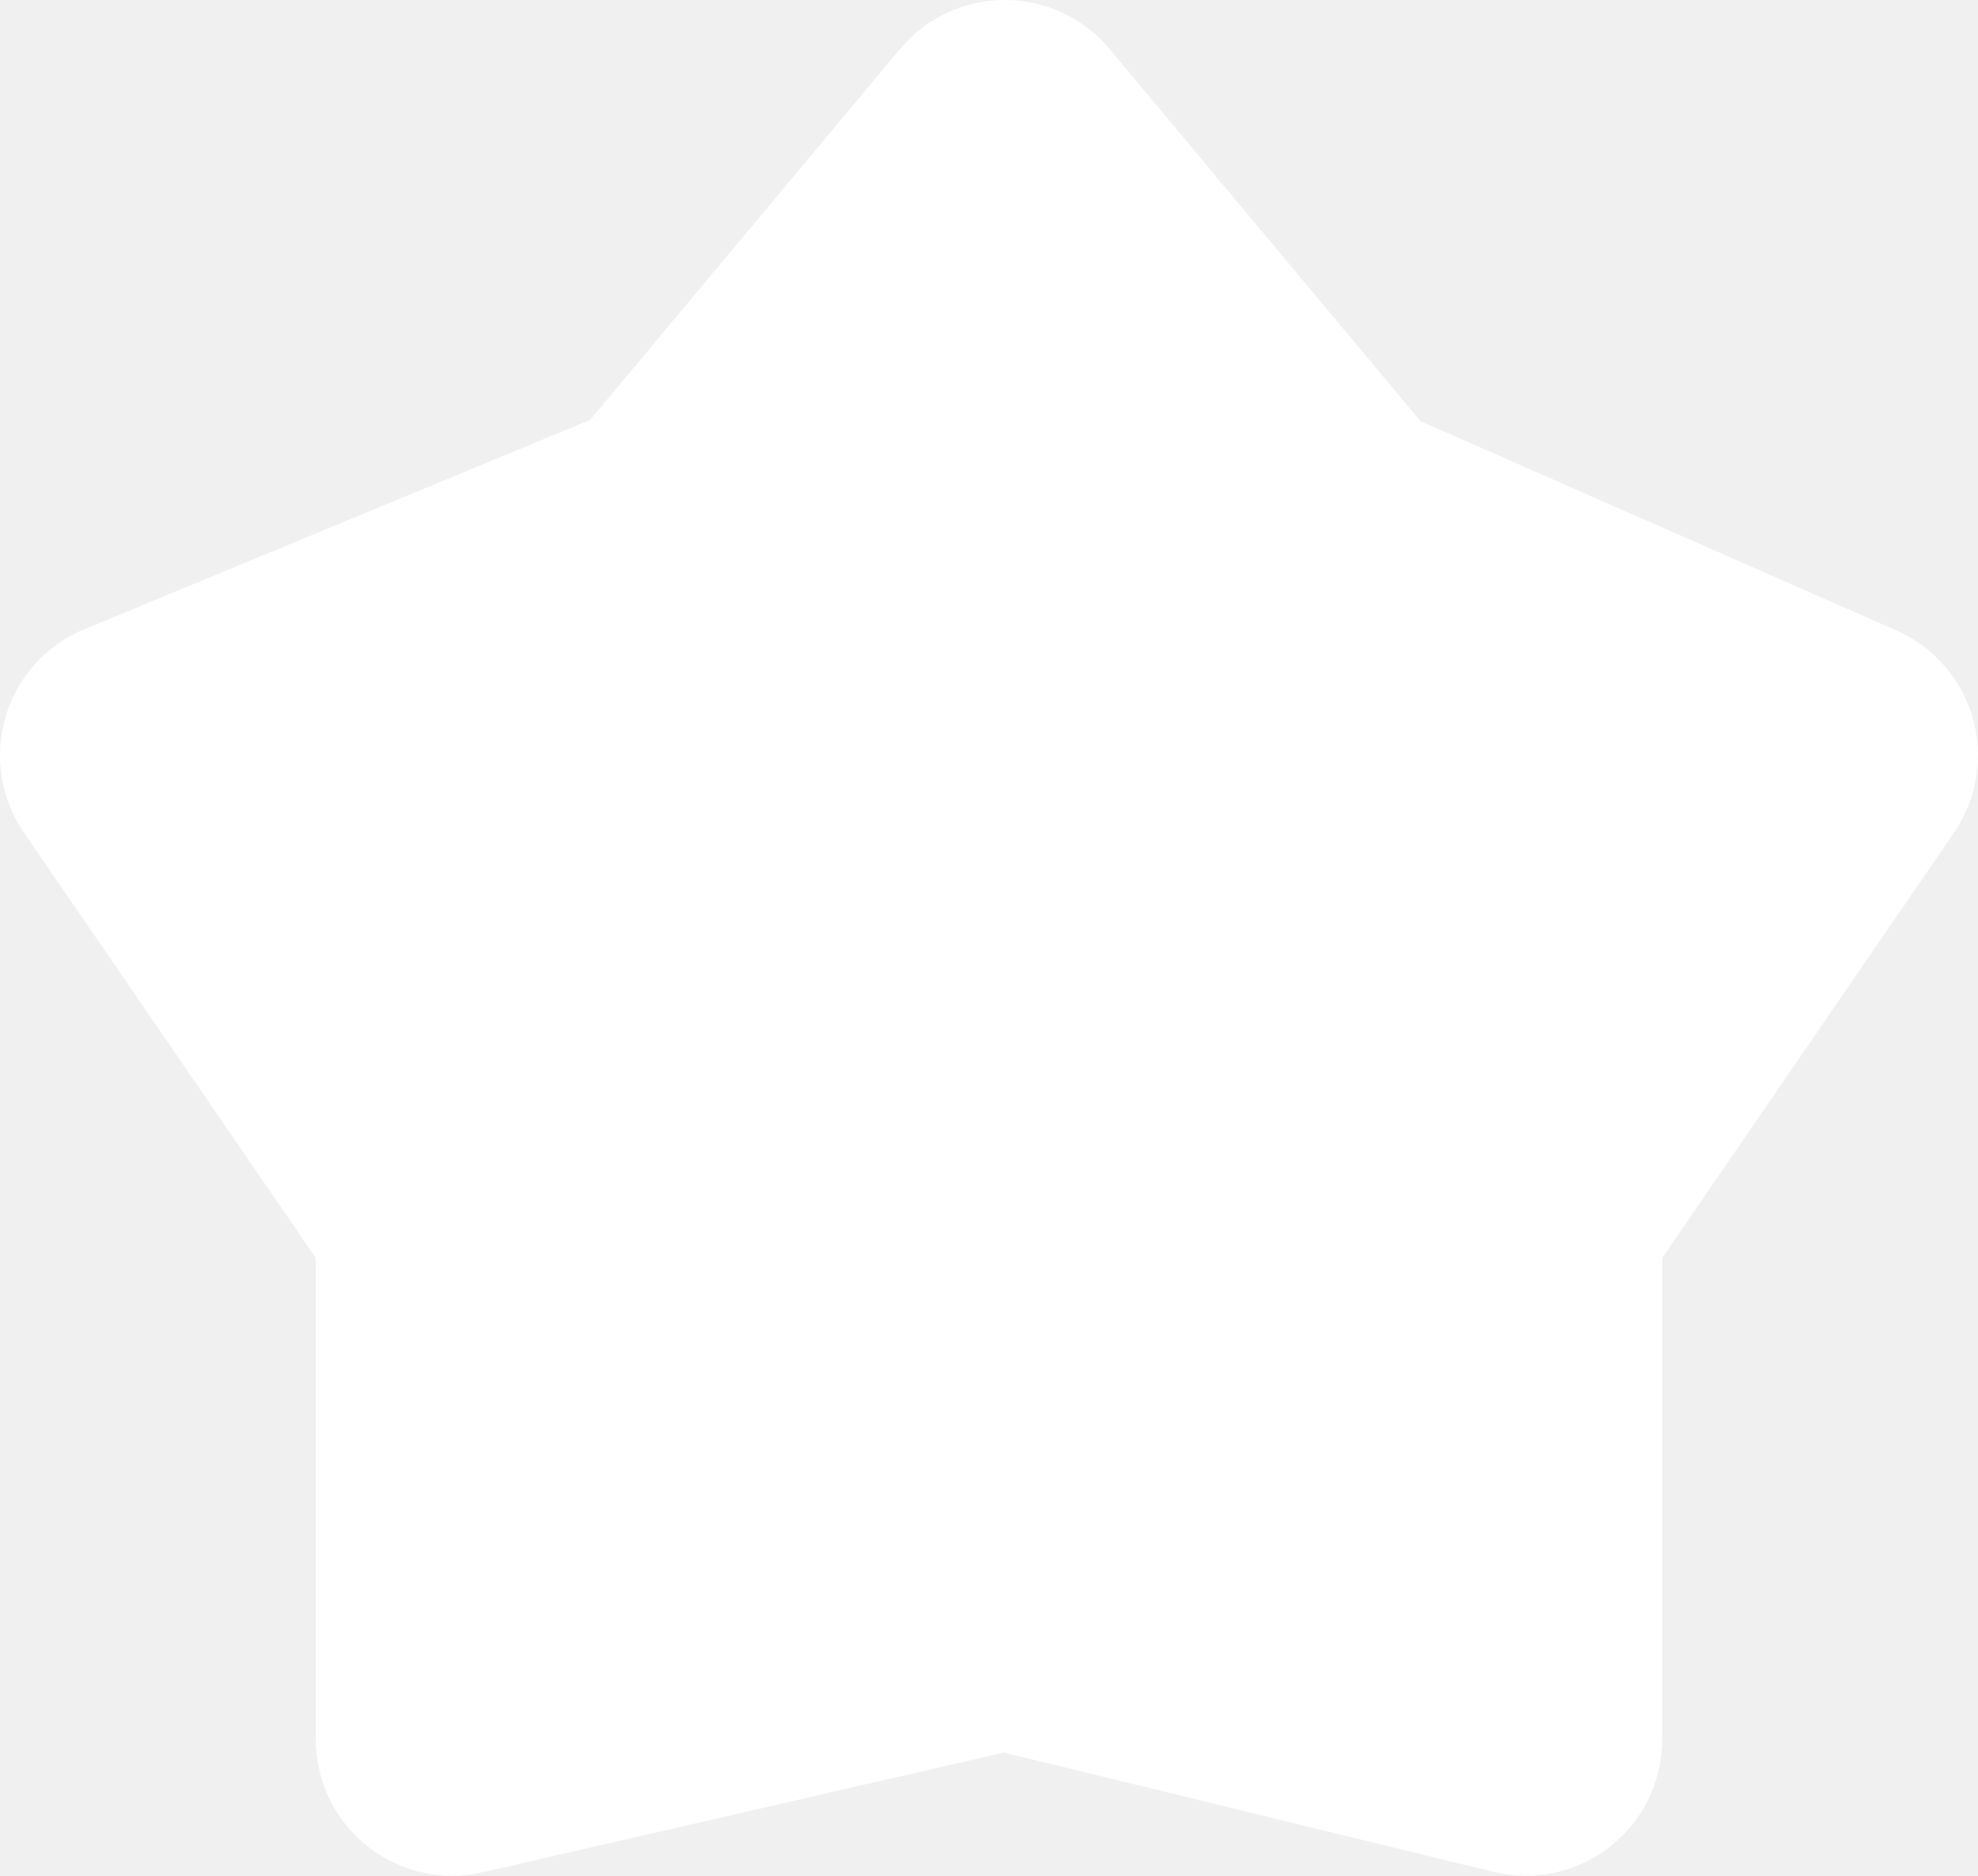
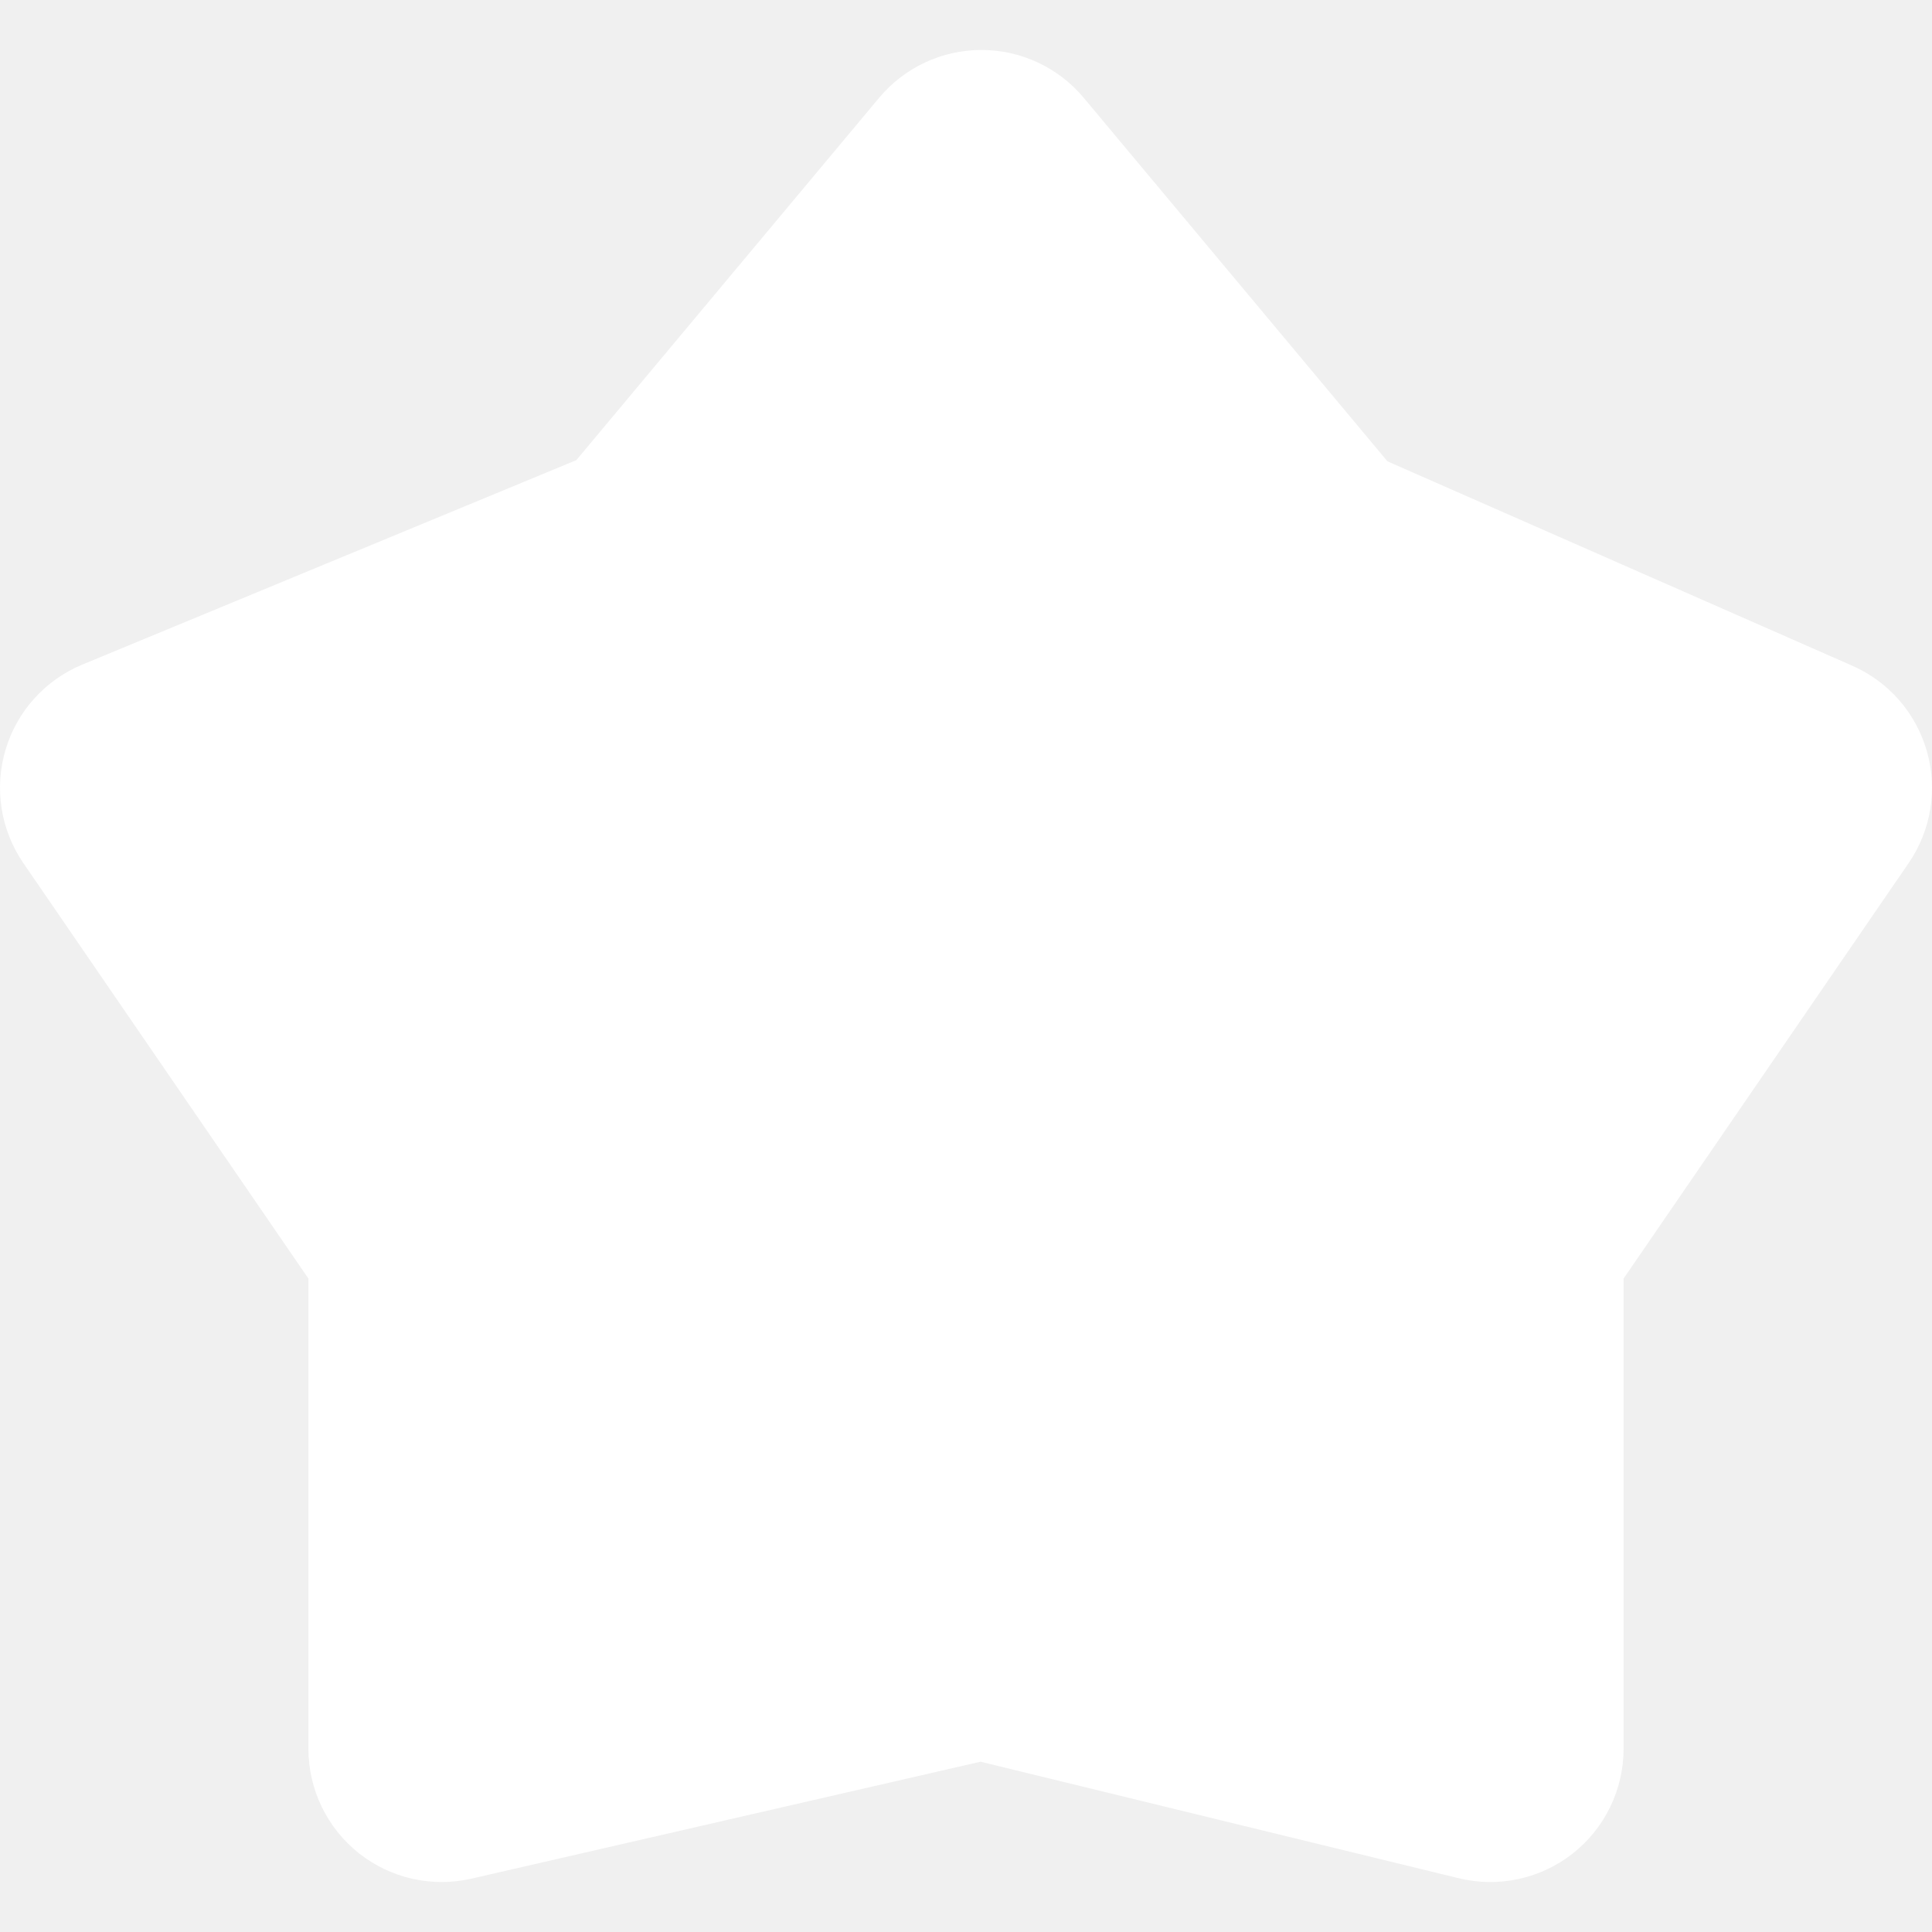
- <svg xmlns="http://www.w3.org/2000/svg" width="58" height="55" viewBox="0 0 58 55" fill="none">
+ <svg xmlns="http://www.w3.org/2000/svg" width="128" height="128" viewBox="0 0 58 55" fill="none">
  <path d="M30.998 2.717C30.618 2.263 30.055 2 29.463 2C28.87 2 28.308 2.263 27.928 2.717L18.521 13.974L3.235 20.3C2.678 20.531 2.254 21.001 2.083 21.579C1.911 22.158 2.01 22.783 2.351 23.28L11.259 36.264V51C11.259 51.609 11.537 52.185 12.013 52.565C12.49 52.944 13.113 53.086 13.707 52.949L29.449 49.332L44.267 52.943C44.864 53.089 45.494 52.952 45.976 52.573C46.459 52.194 46.741 51.614 46.741 51V36.264L55.649 23.28C55.986 22.789 56.087 22.173 55.923 21.601C55.76 21.028 55.35 20.558 54.805 20.318L40.419 13.992L30.998 2.717Z" fill="white" stroke="white" stroke-width="4" stroke-linejoin="round" />
</svg>
